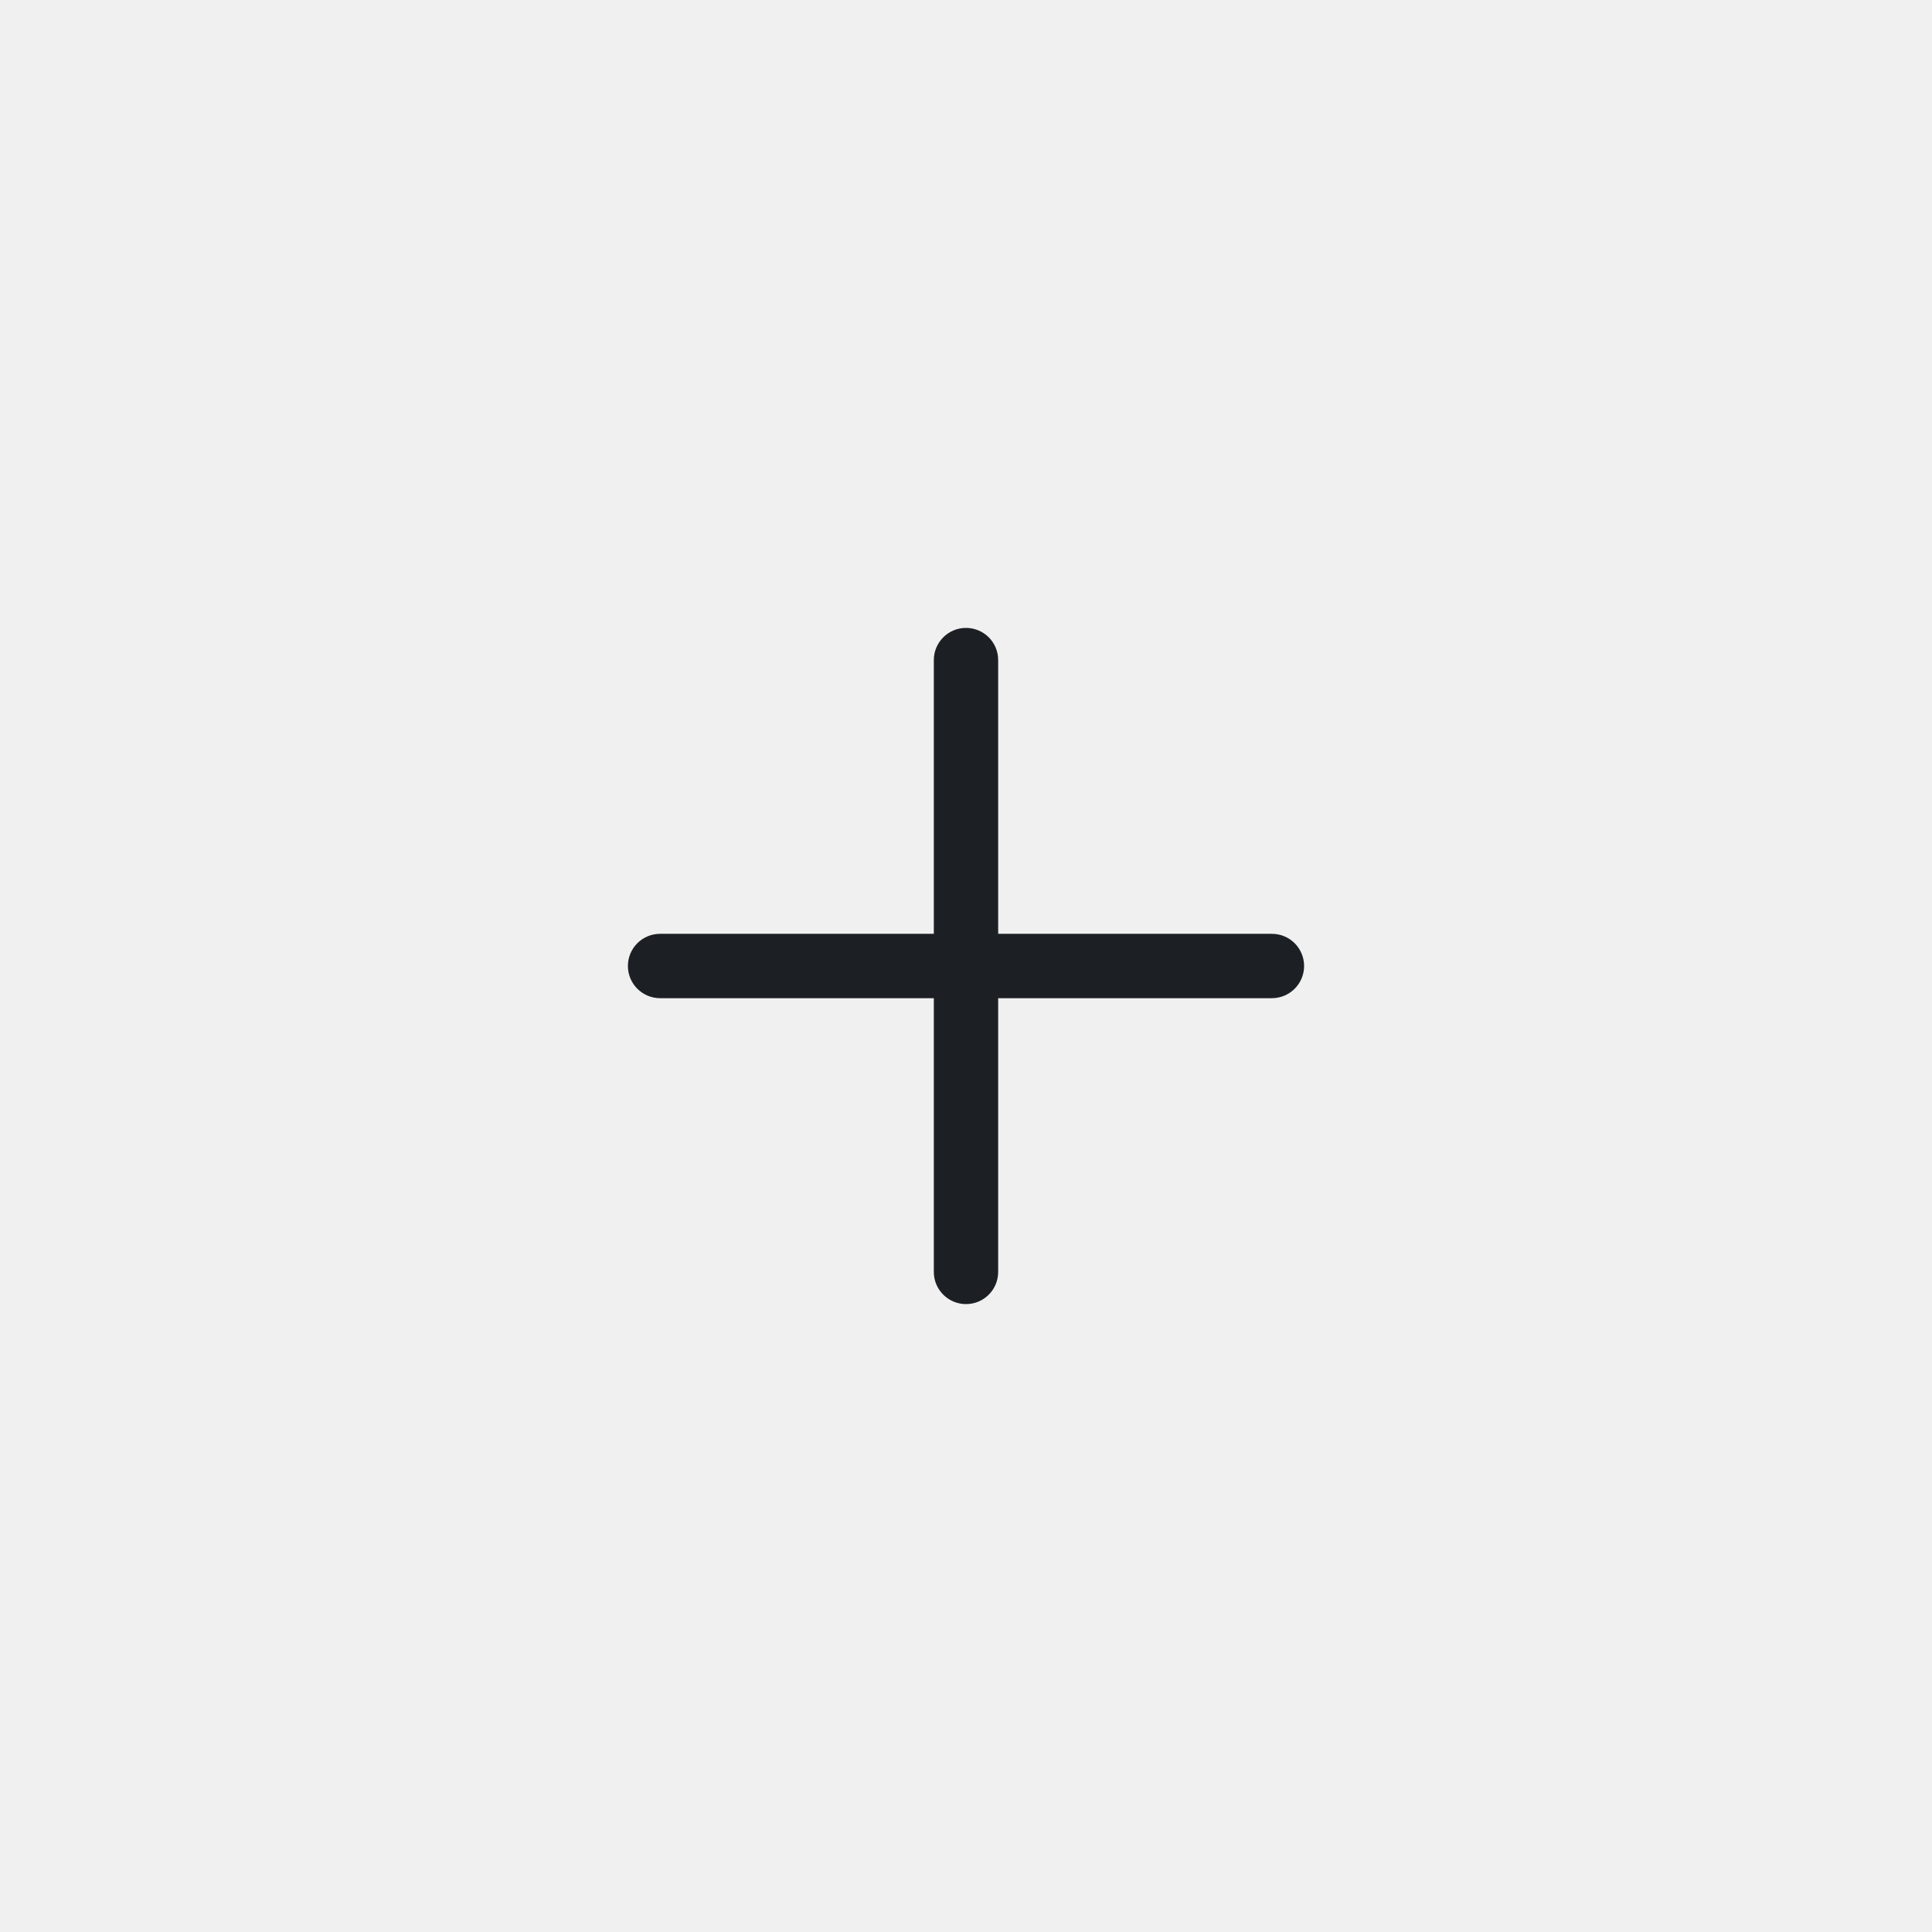
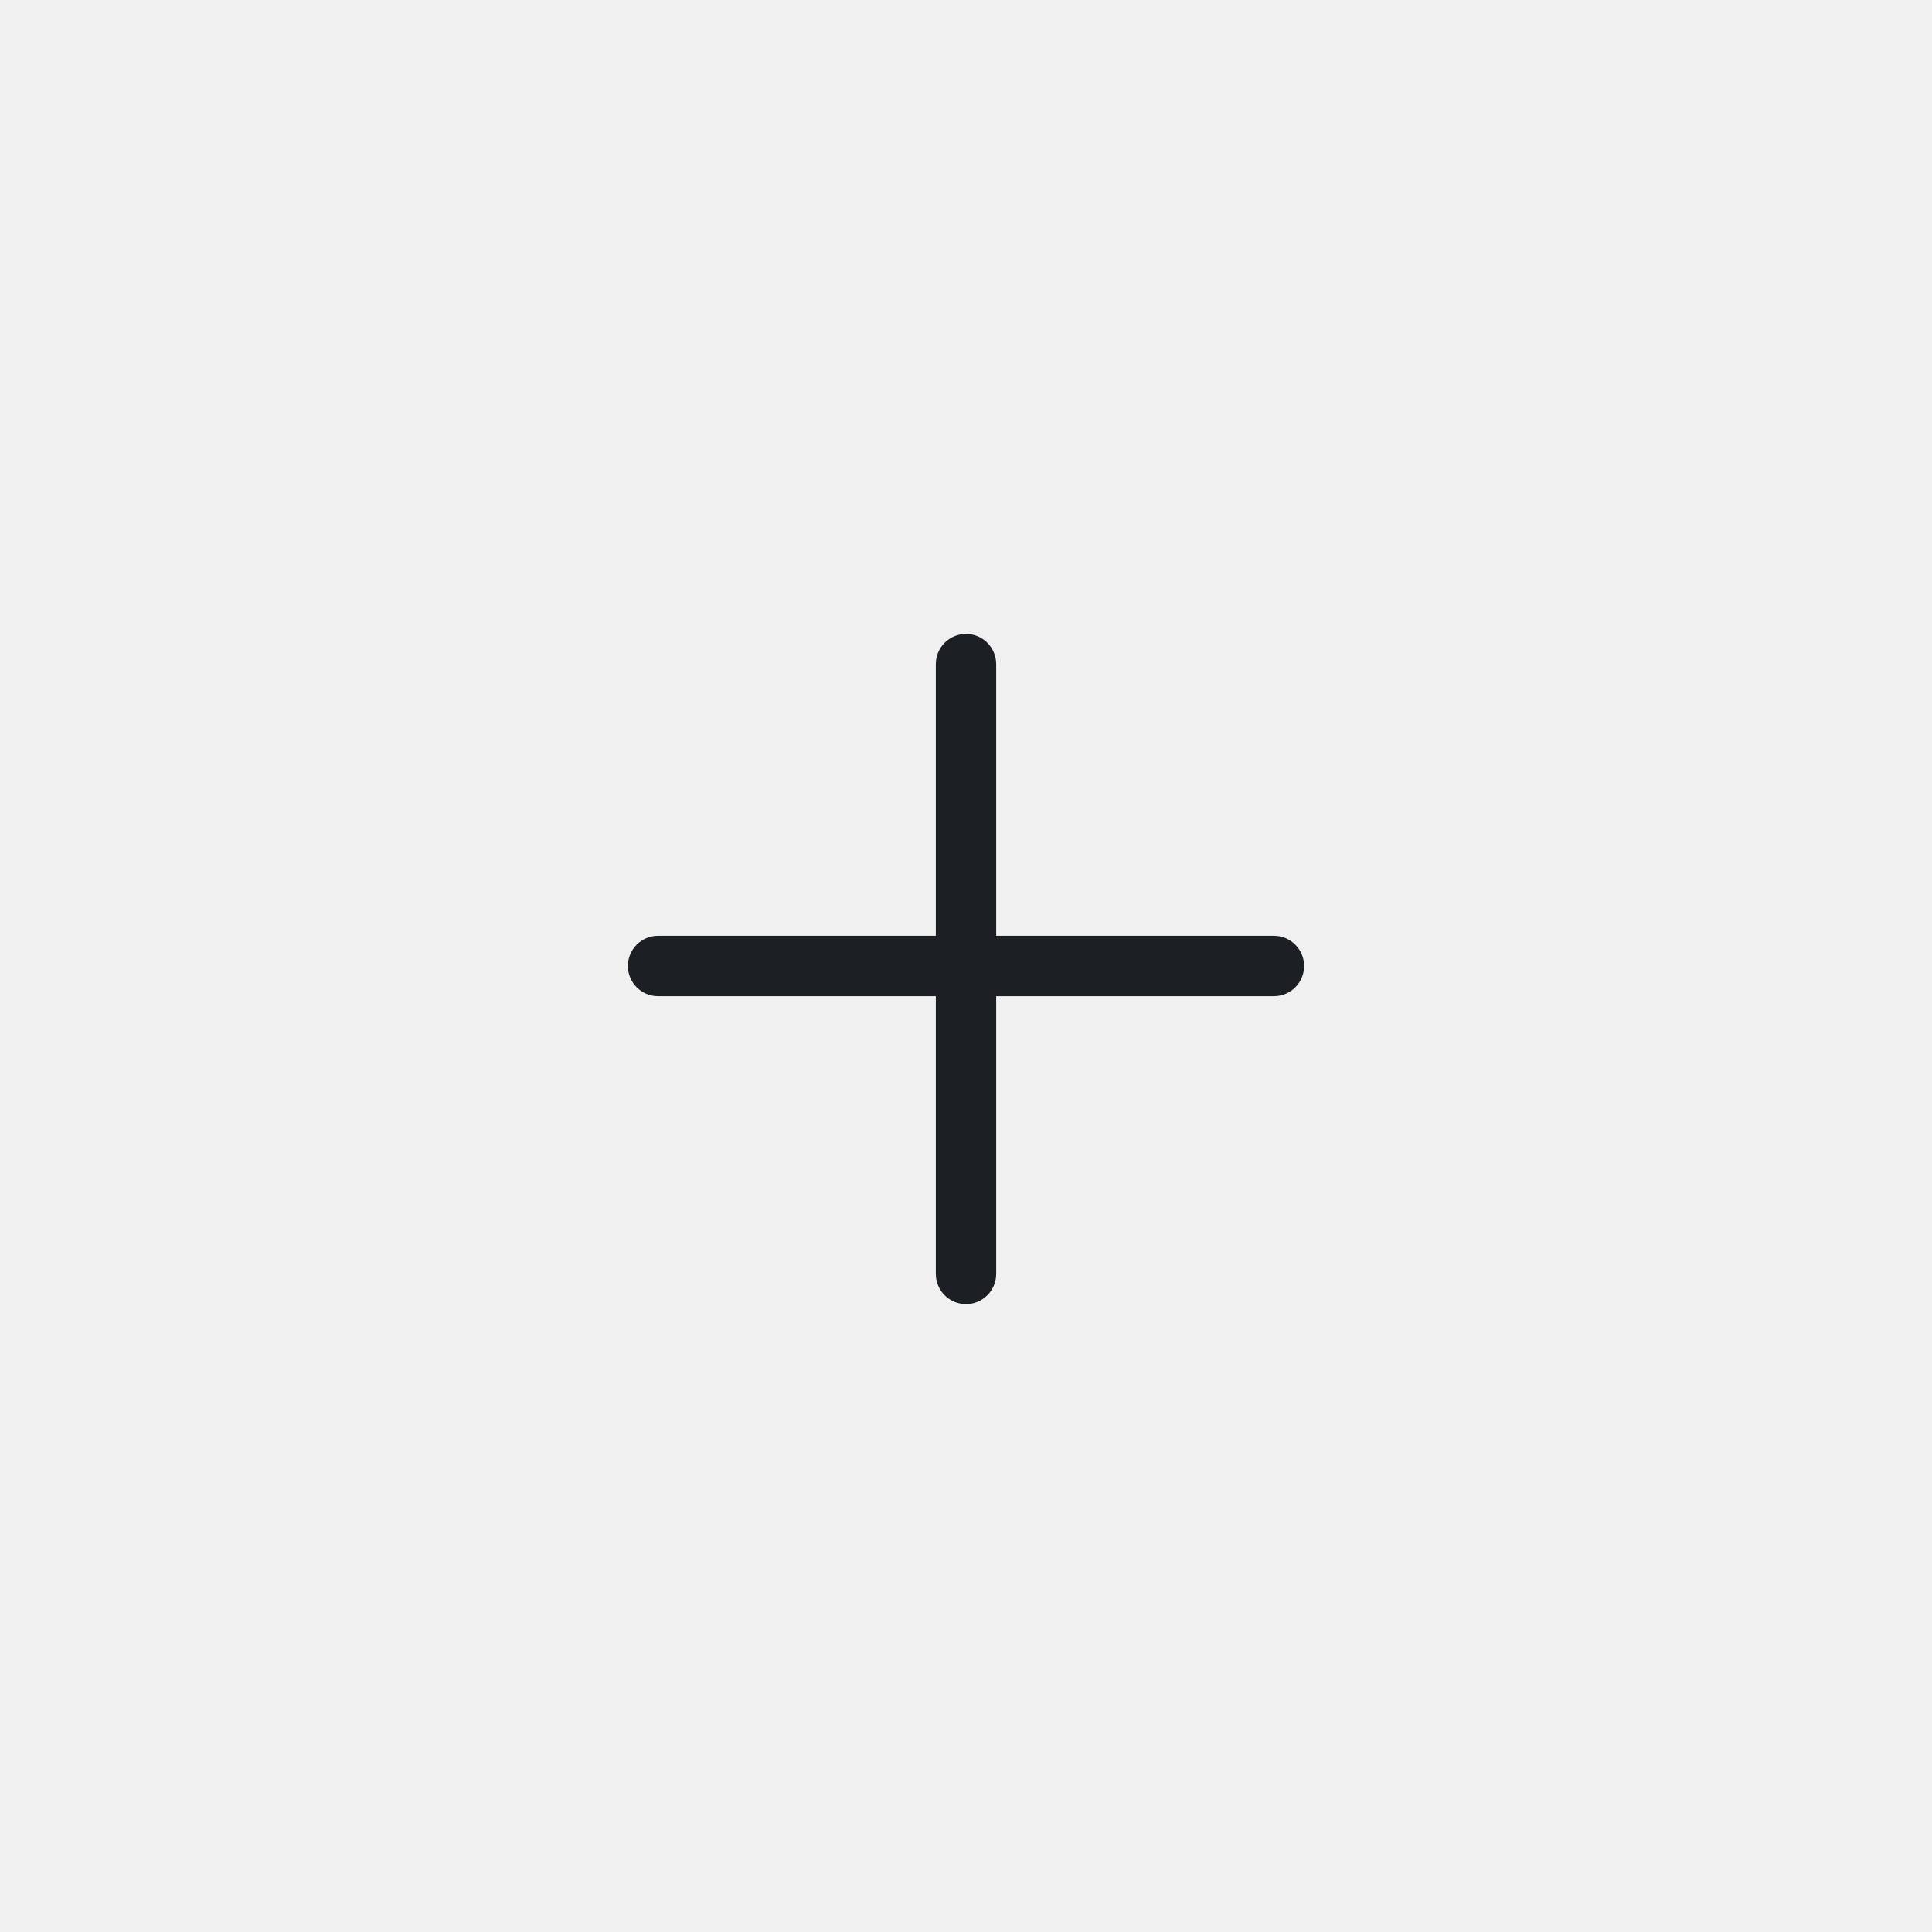
<svg xmlns="http://www.w3.org/2000/svg" width="40" height="40" viewBox="0 0 32 32" fill="none">
-   <rect width="32" height="32" fill="white" fill-opacity="0.01" />
-   <rect width="16" height="16" transform="translate(8 8)" fill="white" fill-opacity="0.01" />
-   <path fill-rule="evenodd" clip-rule="evenodd" d="M16.533 10.933C16.533 10.639 16.295 10.4 16 10.4C15.706 10.4 15.467 10.639 15.467 10.933V15.467H10.933C10.639 15.467 10.4 15.705 10.4 16C10.4 16.294 10.639 16.533 10.933 16.533H15.467V21.067C15.467 21.361 15.706 21.6 16 21.6C16.295 21.6 16.533 21.361 16.533 21.067V16.533H21.067C21.361 16.533 21.6 16.294 21.6 16C21.6 15.705 21.361 15.467 21.067 15.467H16.533V10.933Z" fill="#1C2024" />
+   <path d="M0 0h32v32H0z" />
+   <path d="M8 8h16v16H8z" />
+   <path fill-rule="evenodd" clip-rule="evenodd" d="M16.5 11a.5.5 0 0 0-1 0v4.5h-4.6a.5.5 0 1 0 0 1h4.6v4.6a.5.5 0 0 0 1 0v-4.6h4.6a.5.5 0 0 0 0-1h-4.6v-4.6Z" fill="#1C2024" />
</svg>
